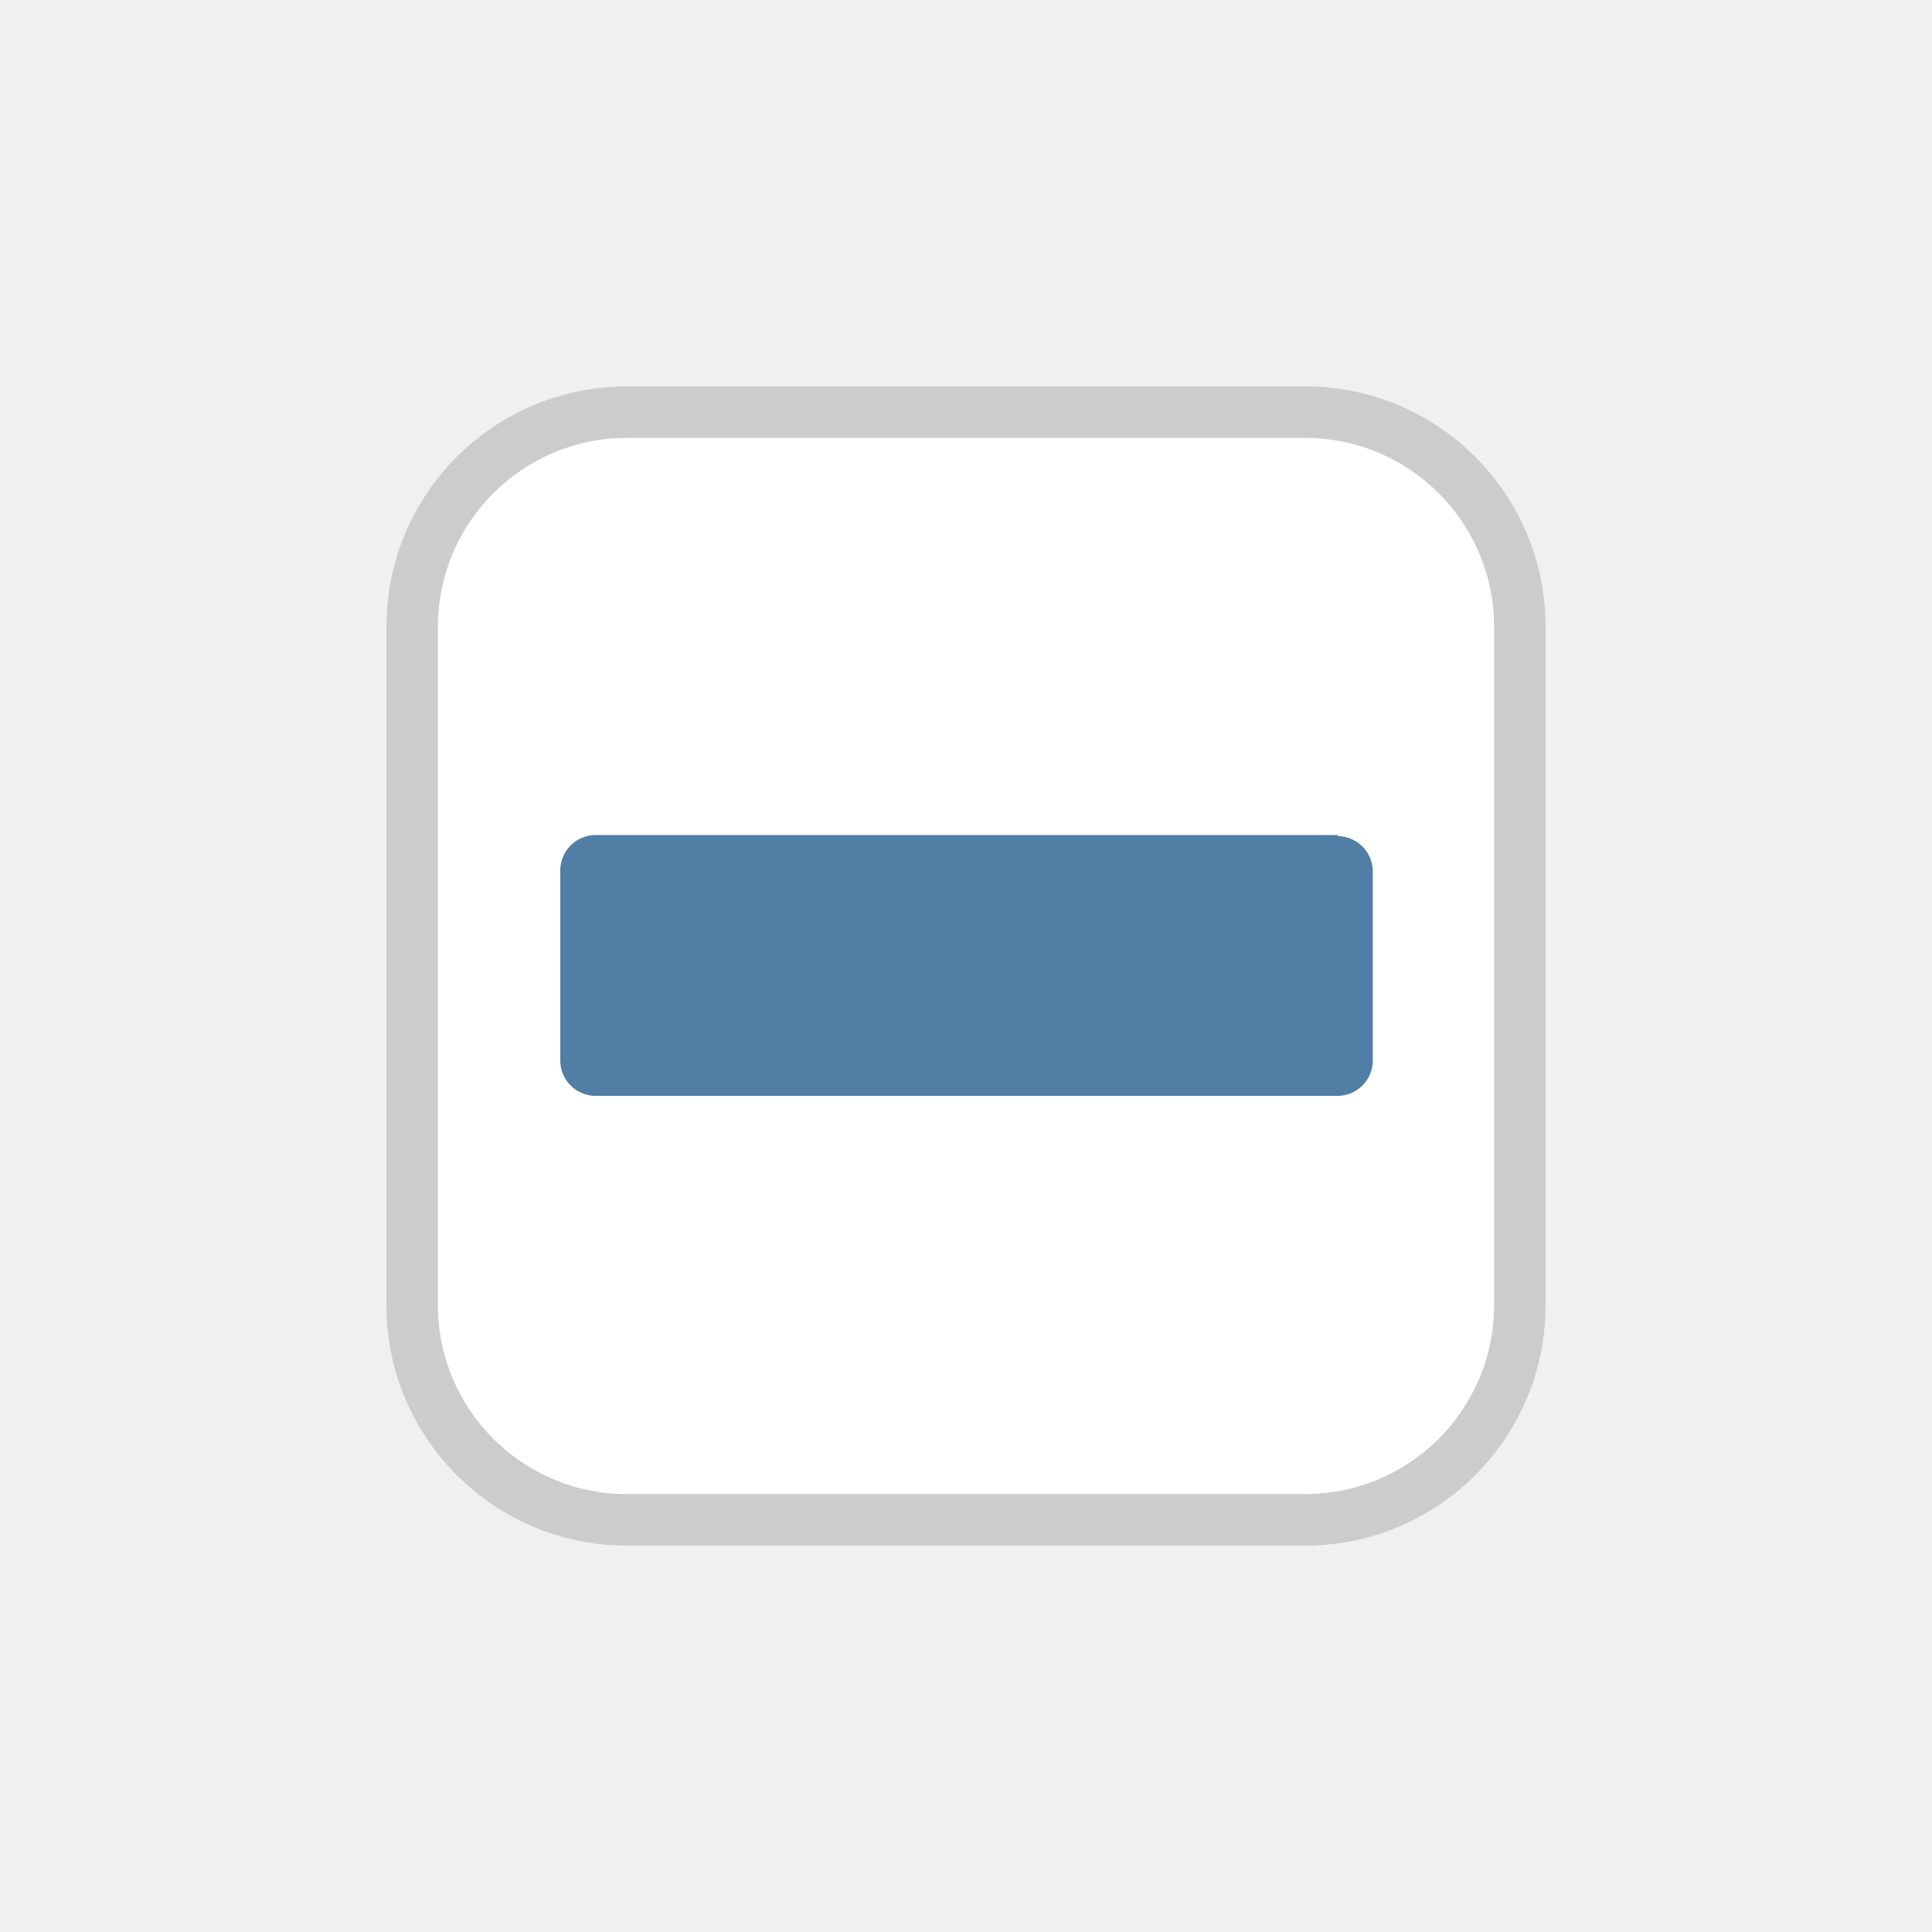
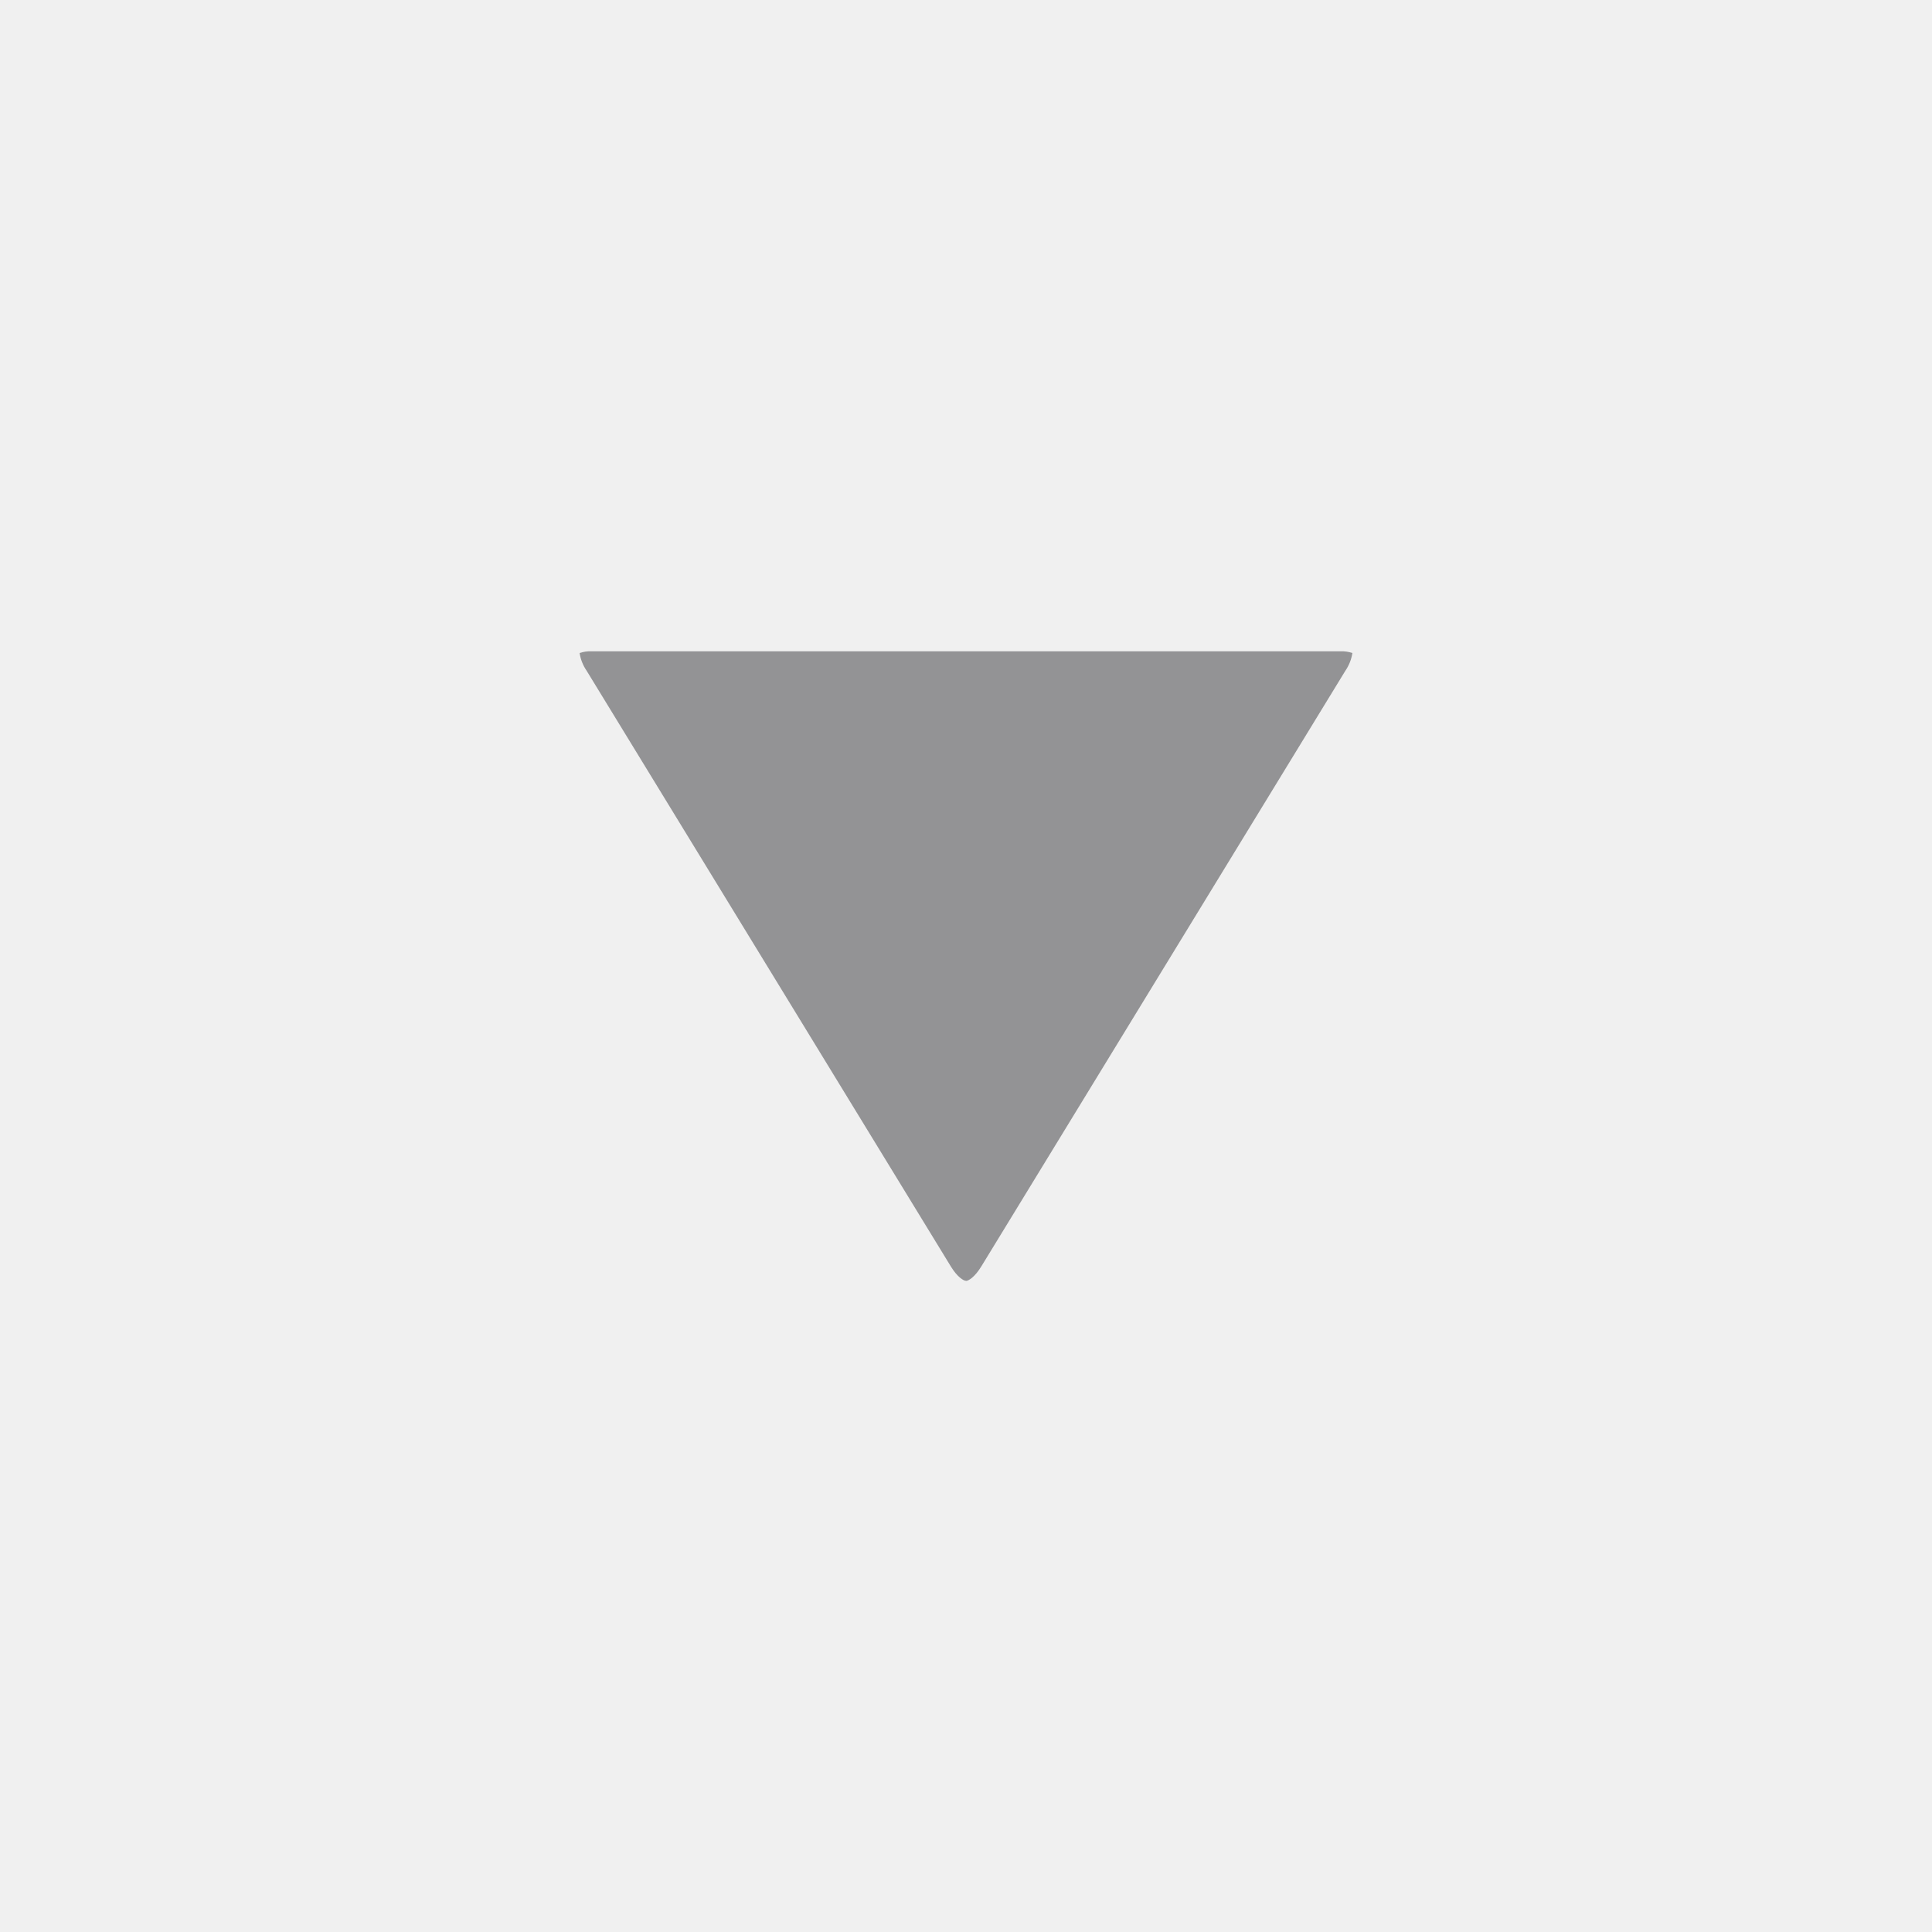
<svg xmlns="http://www.w3.org/2000/svg" width="18" height="18">
-   <defs>
-     <linearGradient id="a" x1="5473.79" y1="-3849.48" x2="5737.33" y2="-4113.02" gradientTransform="matrix(.04 0 0 -.04 -192.8 -134.32)">
-       <stop offset="0" stop-color="#ccc" />
-       <stop offset="1" stop-color="#b3b3b3" />
-     </linearGradient>
-     <linearGradient id="b" x1="5538.69" y1="-3914.39" x2="5672.42" y2="-4048.11" gradientTransform="matrix(.04 0 0 -.04 -192.8 -134.32)">
-       <stop offset="0" stop-color="#507ea5" />
-       <stop offset="1" stop-color="#335f7f" />
-     </linearGradient>
-   </defs>
-   <path d="M12.16 3.6H5.84A2.24 2.24 0 003.6 5.84v6.32a2.24 2.24 0 002.24 2.24h6.32a2.24 2.24 0 002.24-2.24V5.84a2.24 2.24 0 00-2.24-2.24z" fill="url(#a)" />
-   <path d="M12.16 4.08a1.76 1.76 0 011.76 1.76v6.32a1.76 1.76 0 01-1.76 1.76H5.84a1.76 1.76 0 01-1.76-1.76V5.84a1.76 1.76 0 011.76-1.76h6.32" fill="#fff" />
-   <path d="M12.46 7.78H5.54a.33.33 0 00-.32.32v1.79a.33.33 0 00.32.32h6.93a.33.33 0 00.32-.32V8.11a.33.33 0 00-.32-.32z" fill="url(#b)" />
+   <path fill="#939395" d="M9 11.933c-.023 0-.082-.036-.142-.135L5.466 6.25a.4.4 0 01-.066-.166.31.31 0 01.113-.016h6.974a.31.31 0 01.113.016.4.4 0 01-.066.166L9.142 11.8c-.06.098-.119.134-.142.134z" />
</svg>
